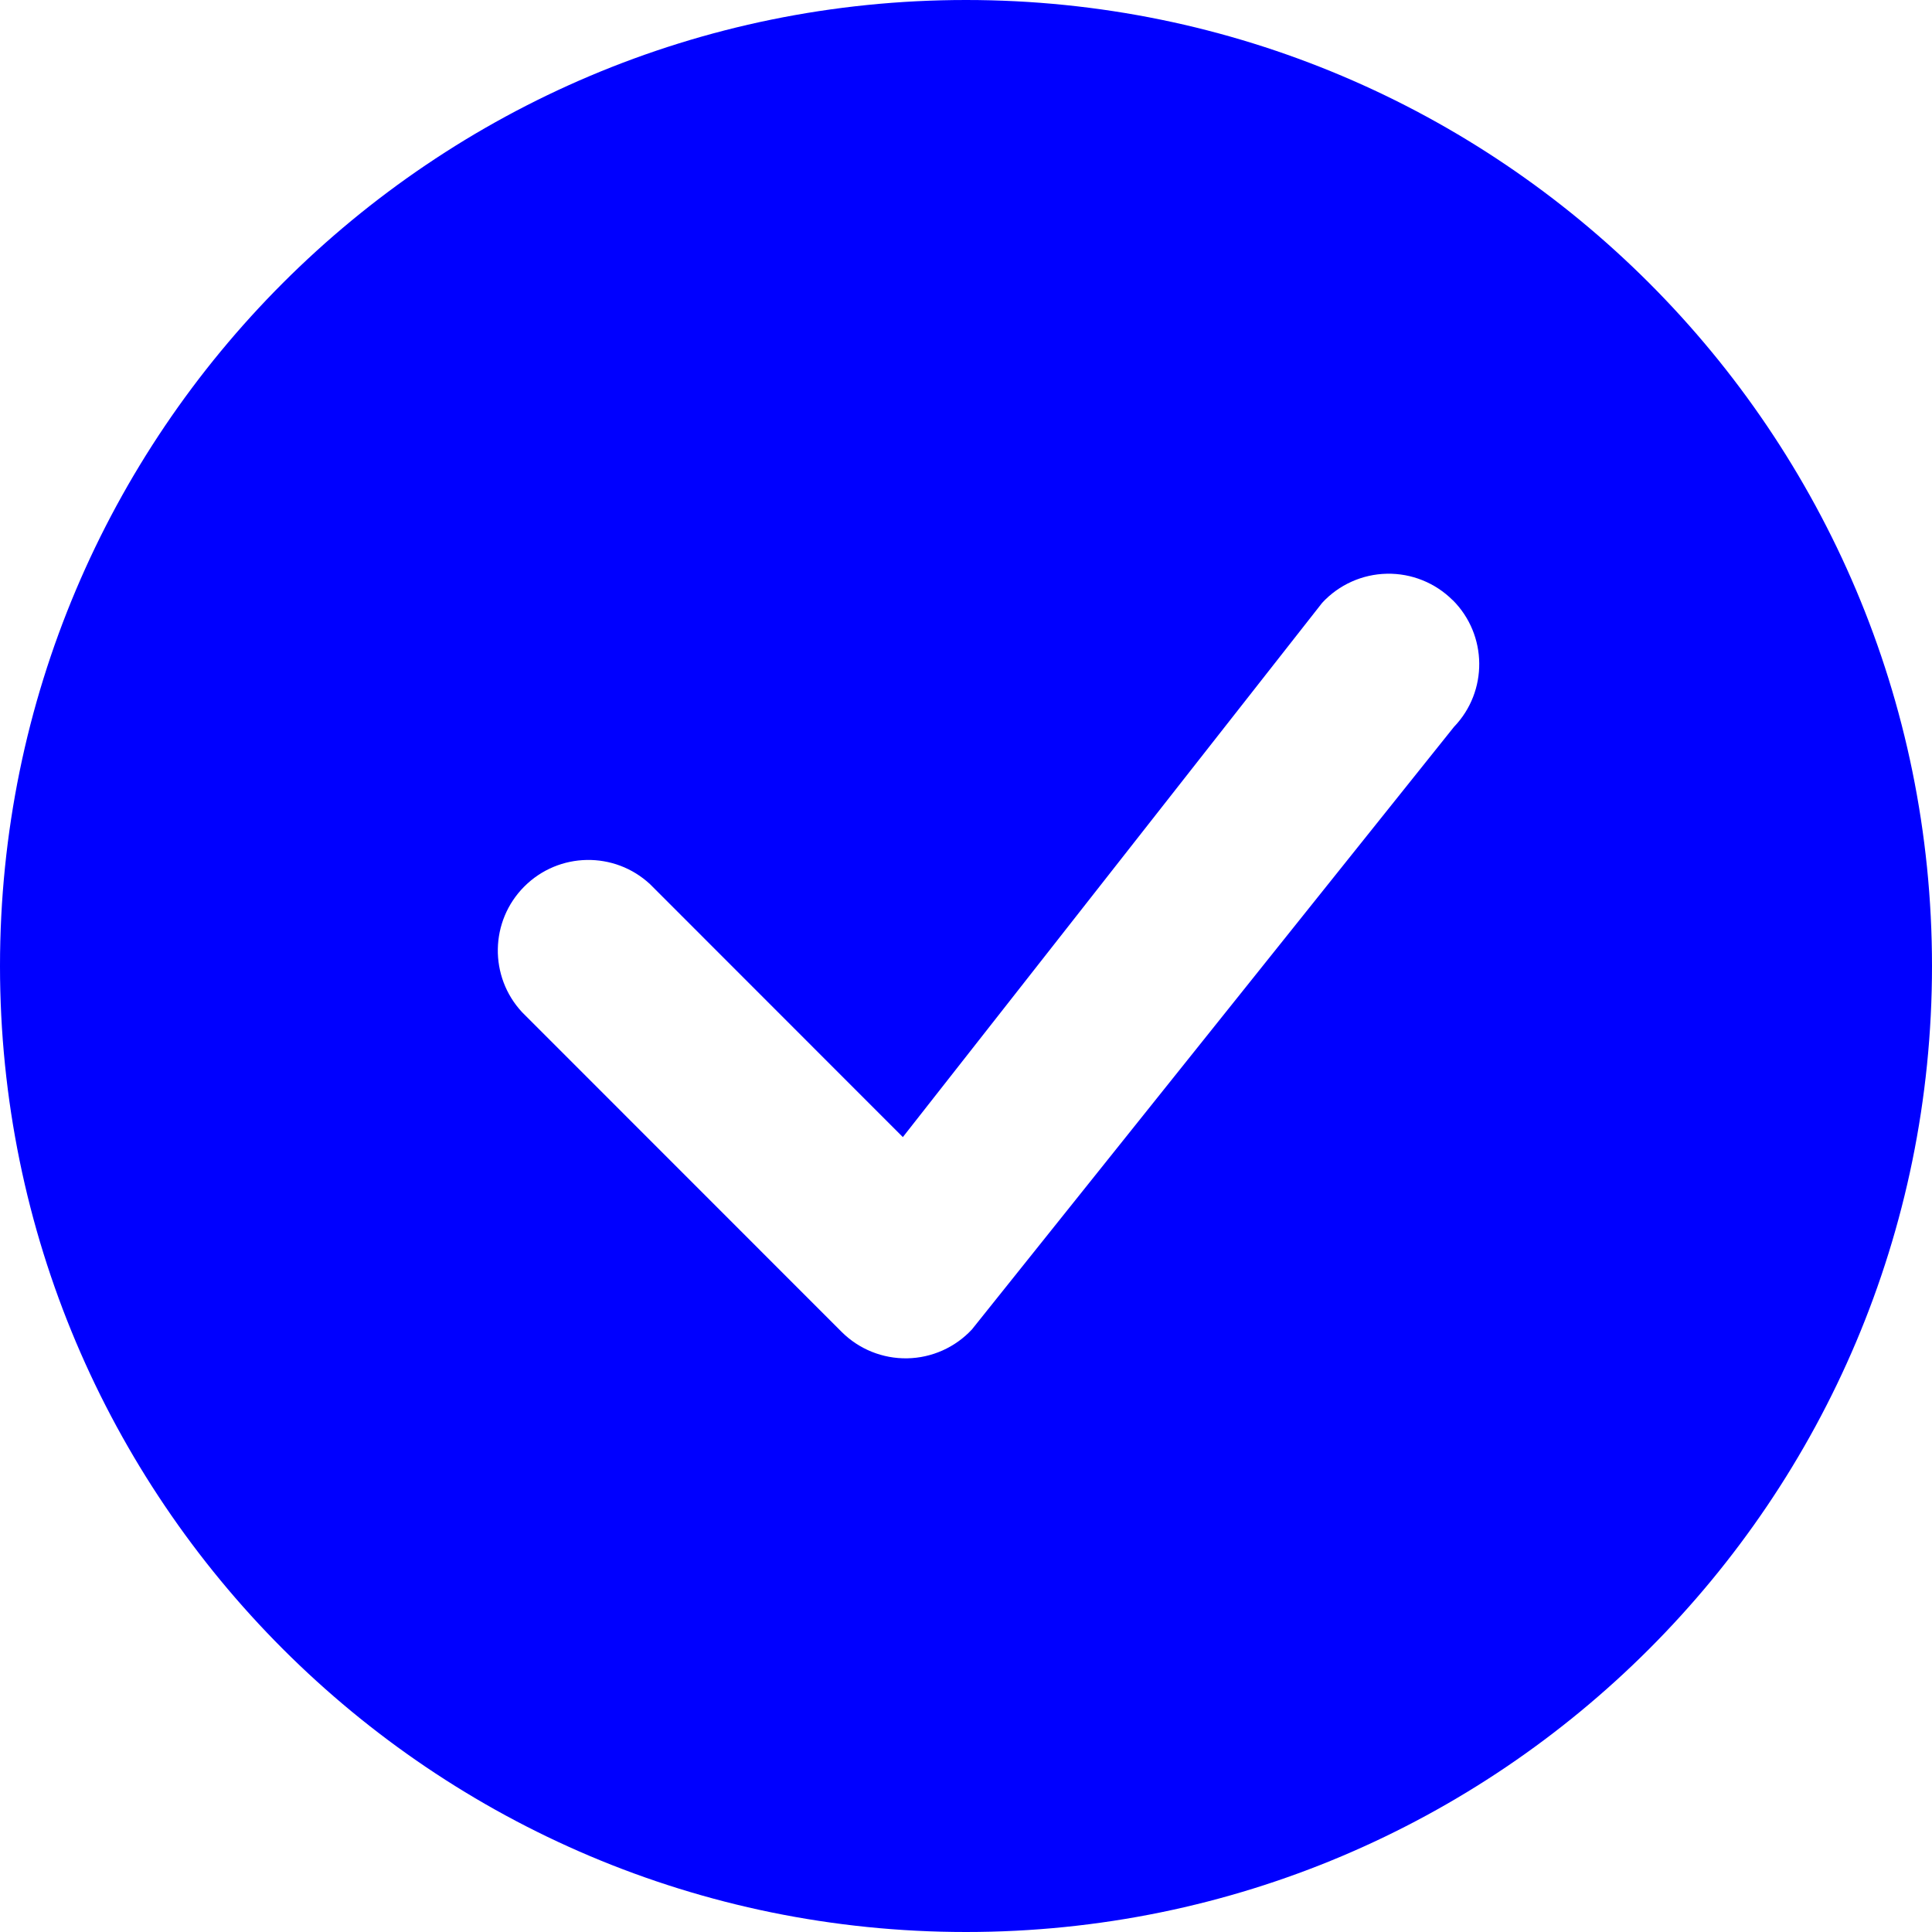
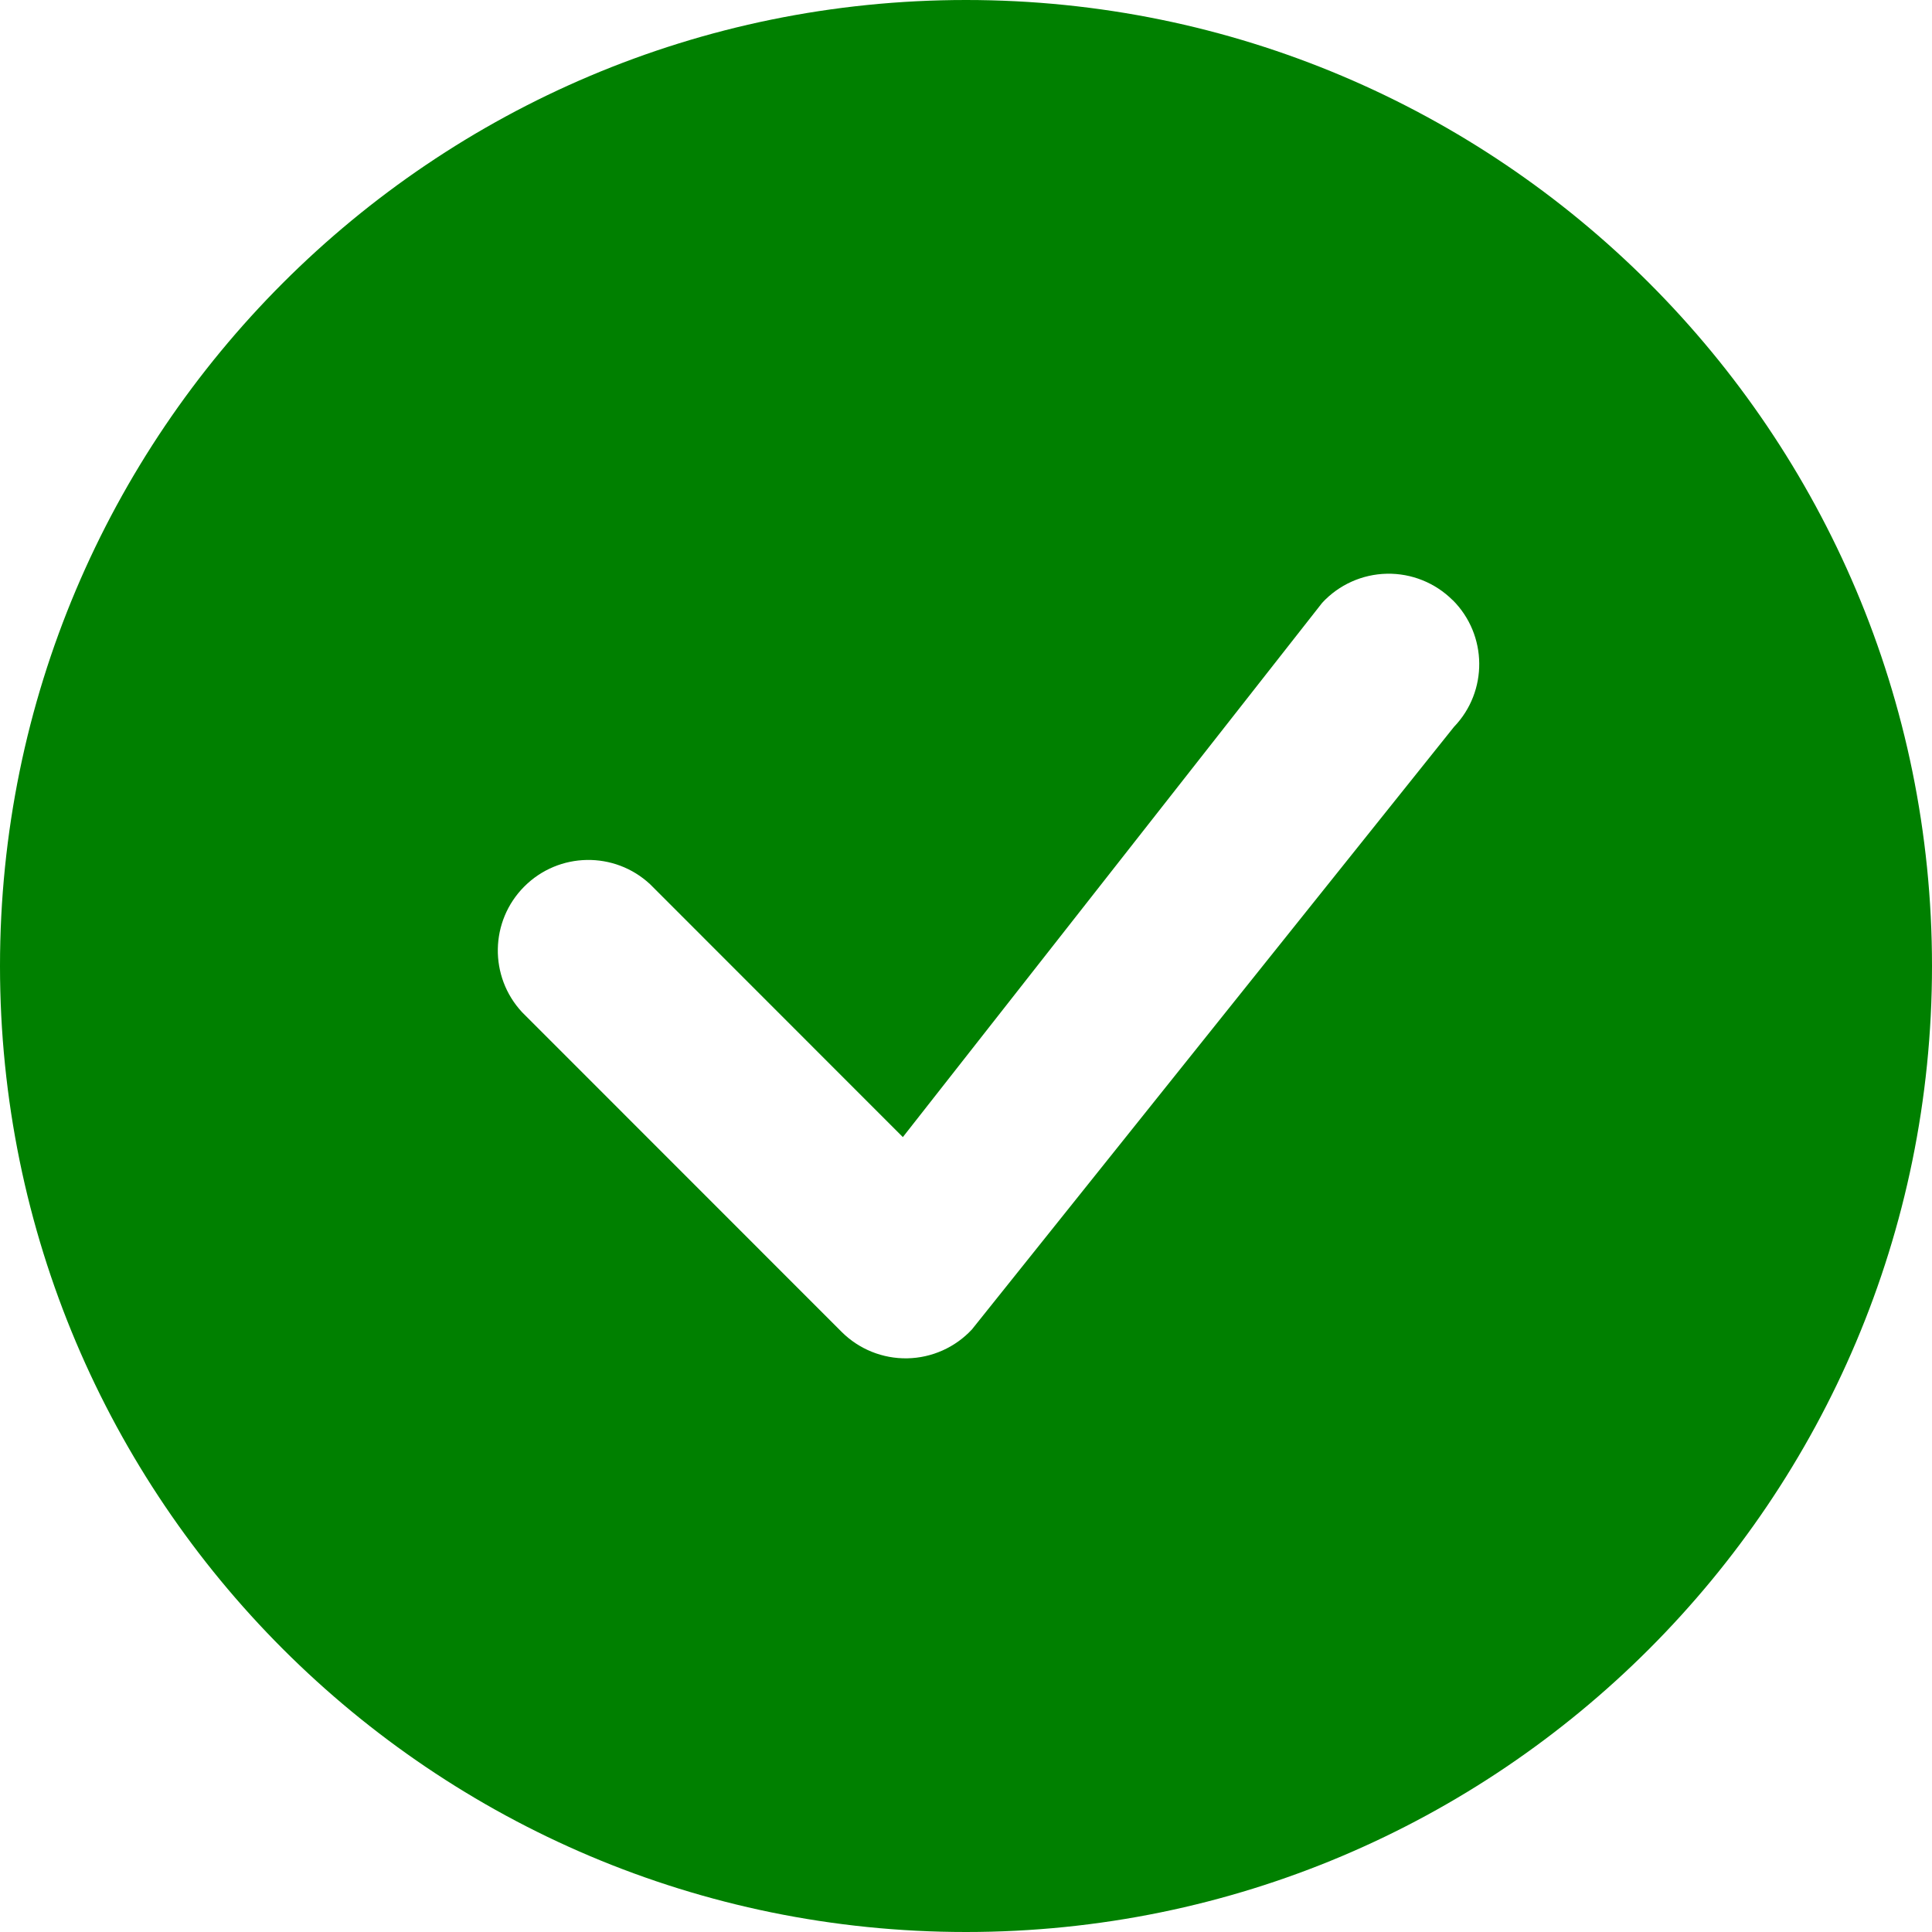
- <svg xmlns="http://www.w3.org/2000/svg" width="100" height="100" fill="blue" class="bi bi-check-circle-fill" viewBox="0 0 16 16">
+ <svg xmlns="http://www.w3.org/2000/svg" width="100" height="100" fill="green" class="bi bi-check-circle-fill" viewBox="0 0 16 16">
  <path d="M16 8A8 8 0 1 1 0 8a8 8 0 0 1 16 0zm-3.97-3.03a.75.75 0 0 0-1.08.022L7.477 9.417 5.384 7.323a.75.75 0 0 0-1.06 1.06L6.97 11.03a.75.75 0 0 0 1.079-.02l3.992-4.99a.75.75 0 0 0-.01-1.05z" />
</svg>
